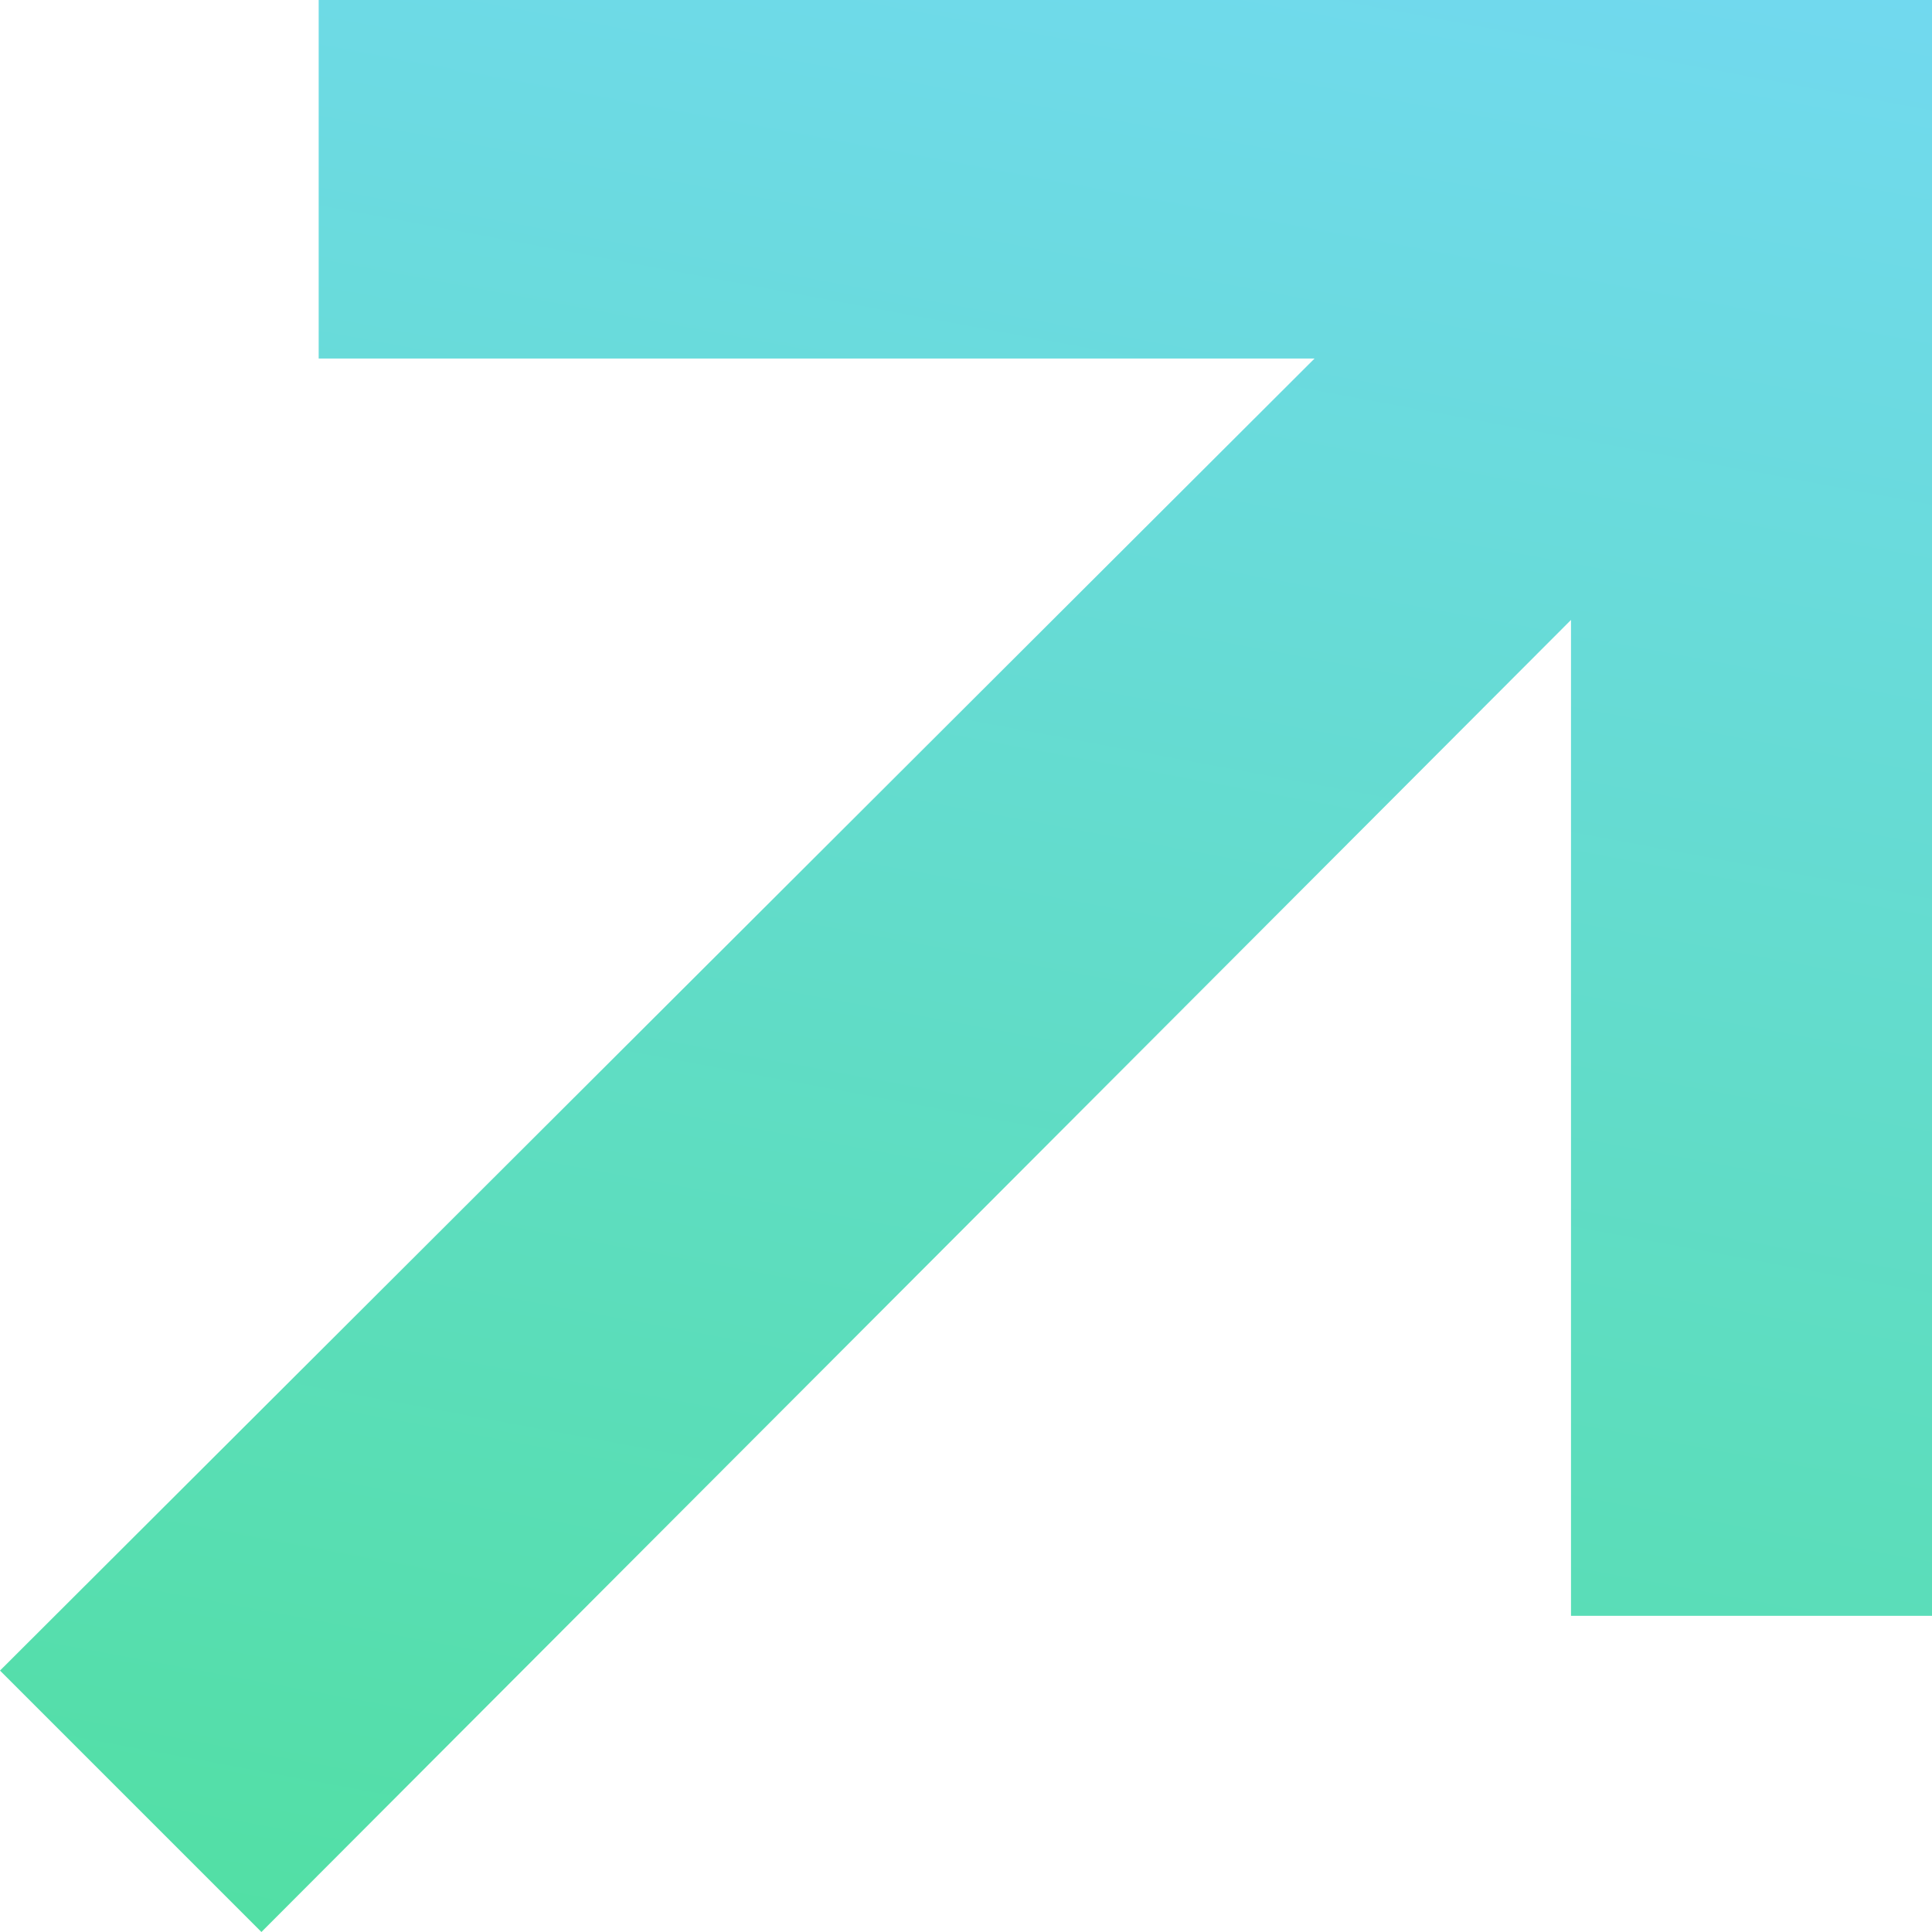
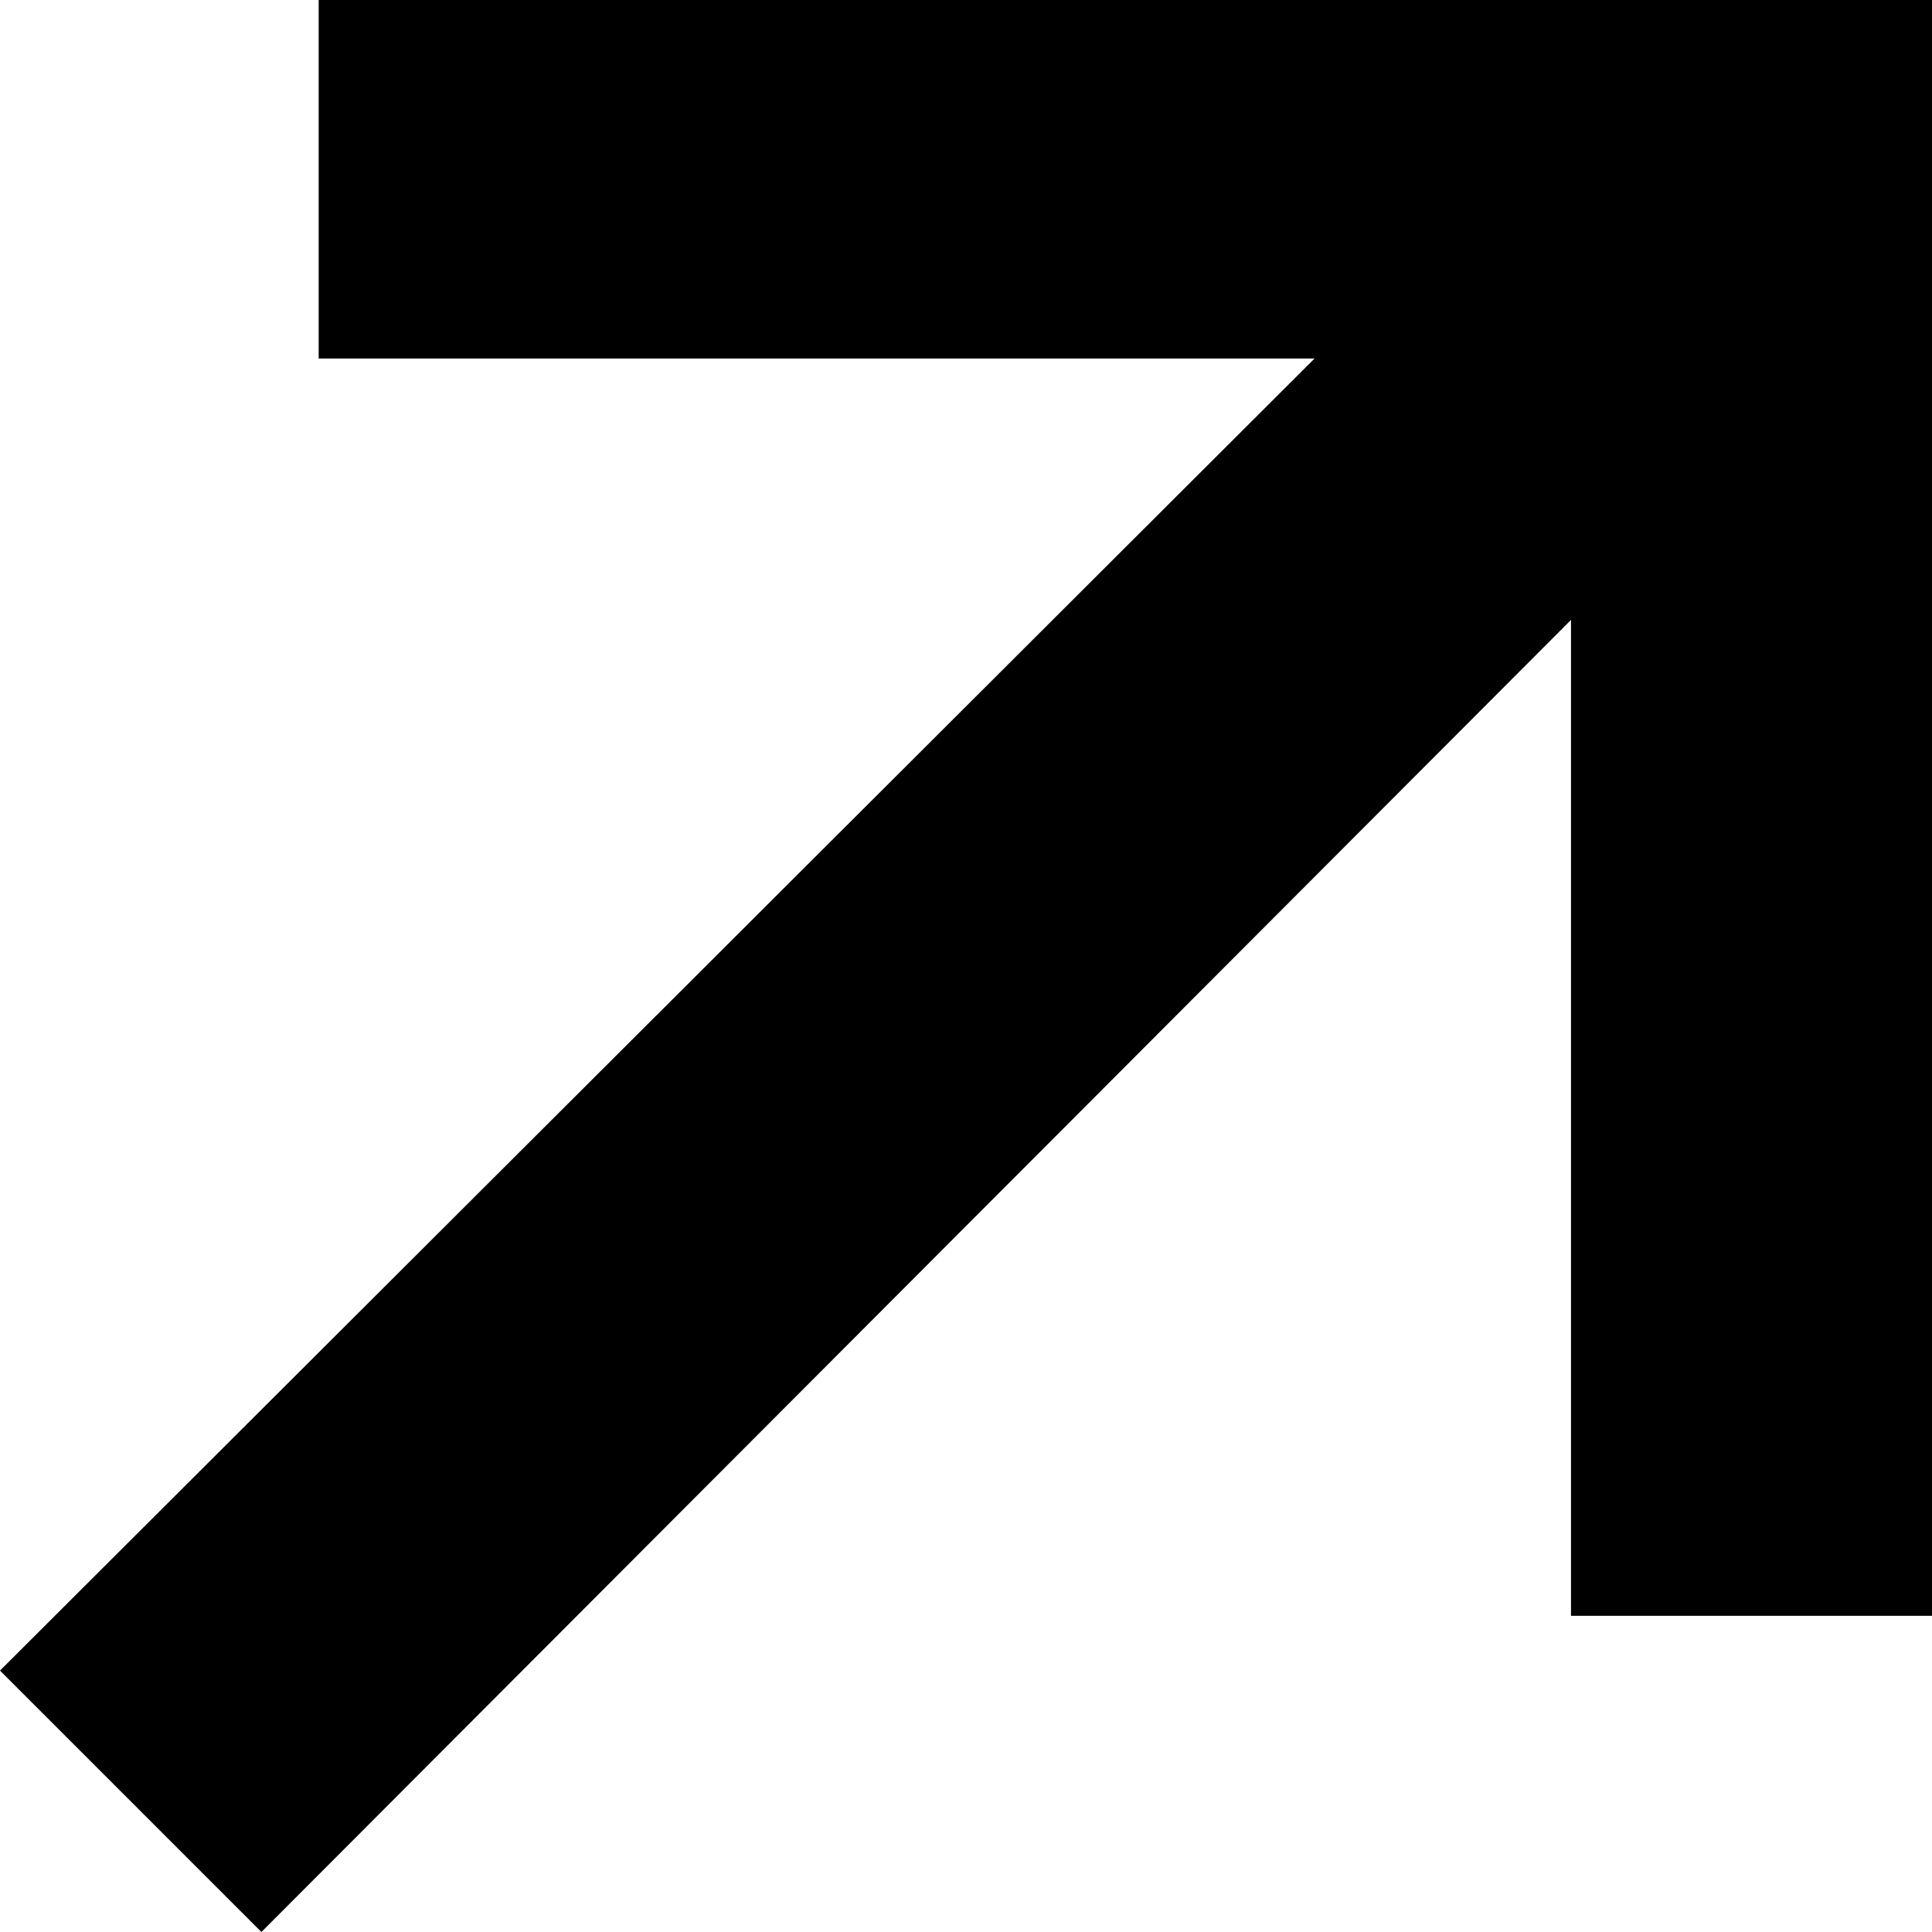
<svg xmlns="http://www.w3.org/2000/svg" id="Layer_1" data-name="Layer 1" viewBox="0 0 7.76 7.76">
  <defs>
    <style>.cls-1{fill:url(#linear-gradient);}</style>
    <linearGradient id="linear-gradient" x1="5.54" y1="15.51" x2="3.27" y2="3.29" gradientTransform="matrix(1, 0, 0, -1, 0, 14)" gradientUnits="userSpaceOnUse">
-       <stop offset="0" stop-color="#78d8ff" />
-       <stop offset="1" stop-color="#4ce096" />
+       <stop offset="0" stopColor="#78d8ff" />
+       <stop offset="1" stopColor="#4ce096" />
    </linearGradient>
  </defs>
  <path class="cls-1" d="M1.05,8.58,6.31,3.31v4H7.76V.82H1.28V2.26h4L0,7.53Z" transform="translate(0 -0.82)" />
</svg>
